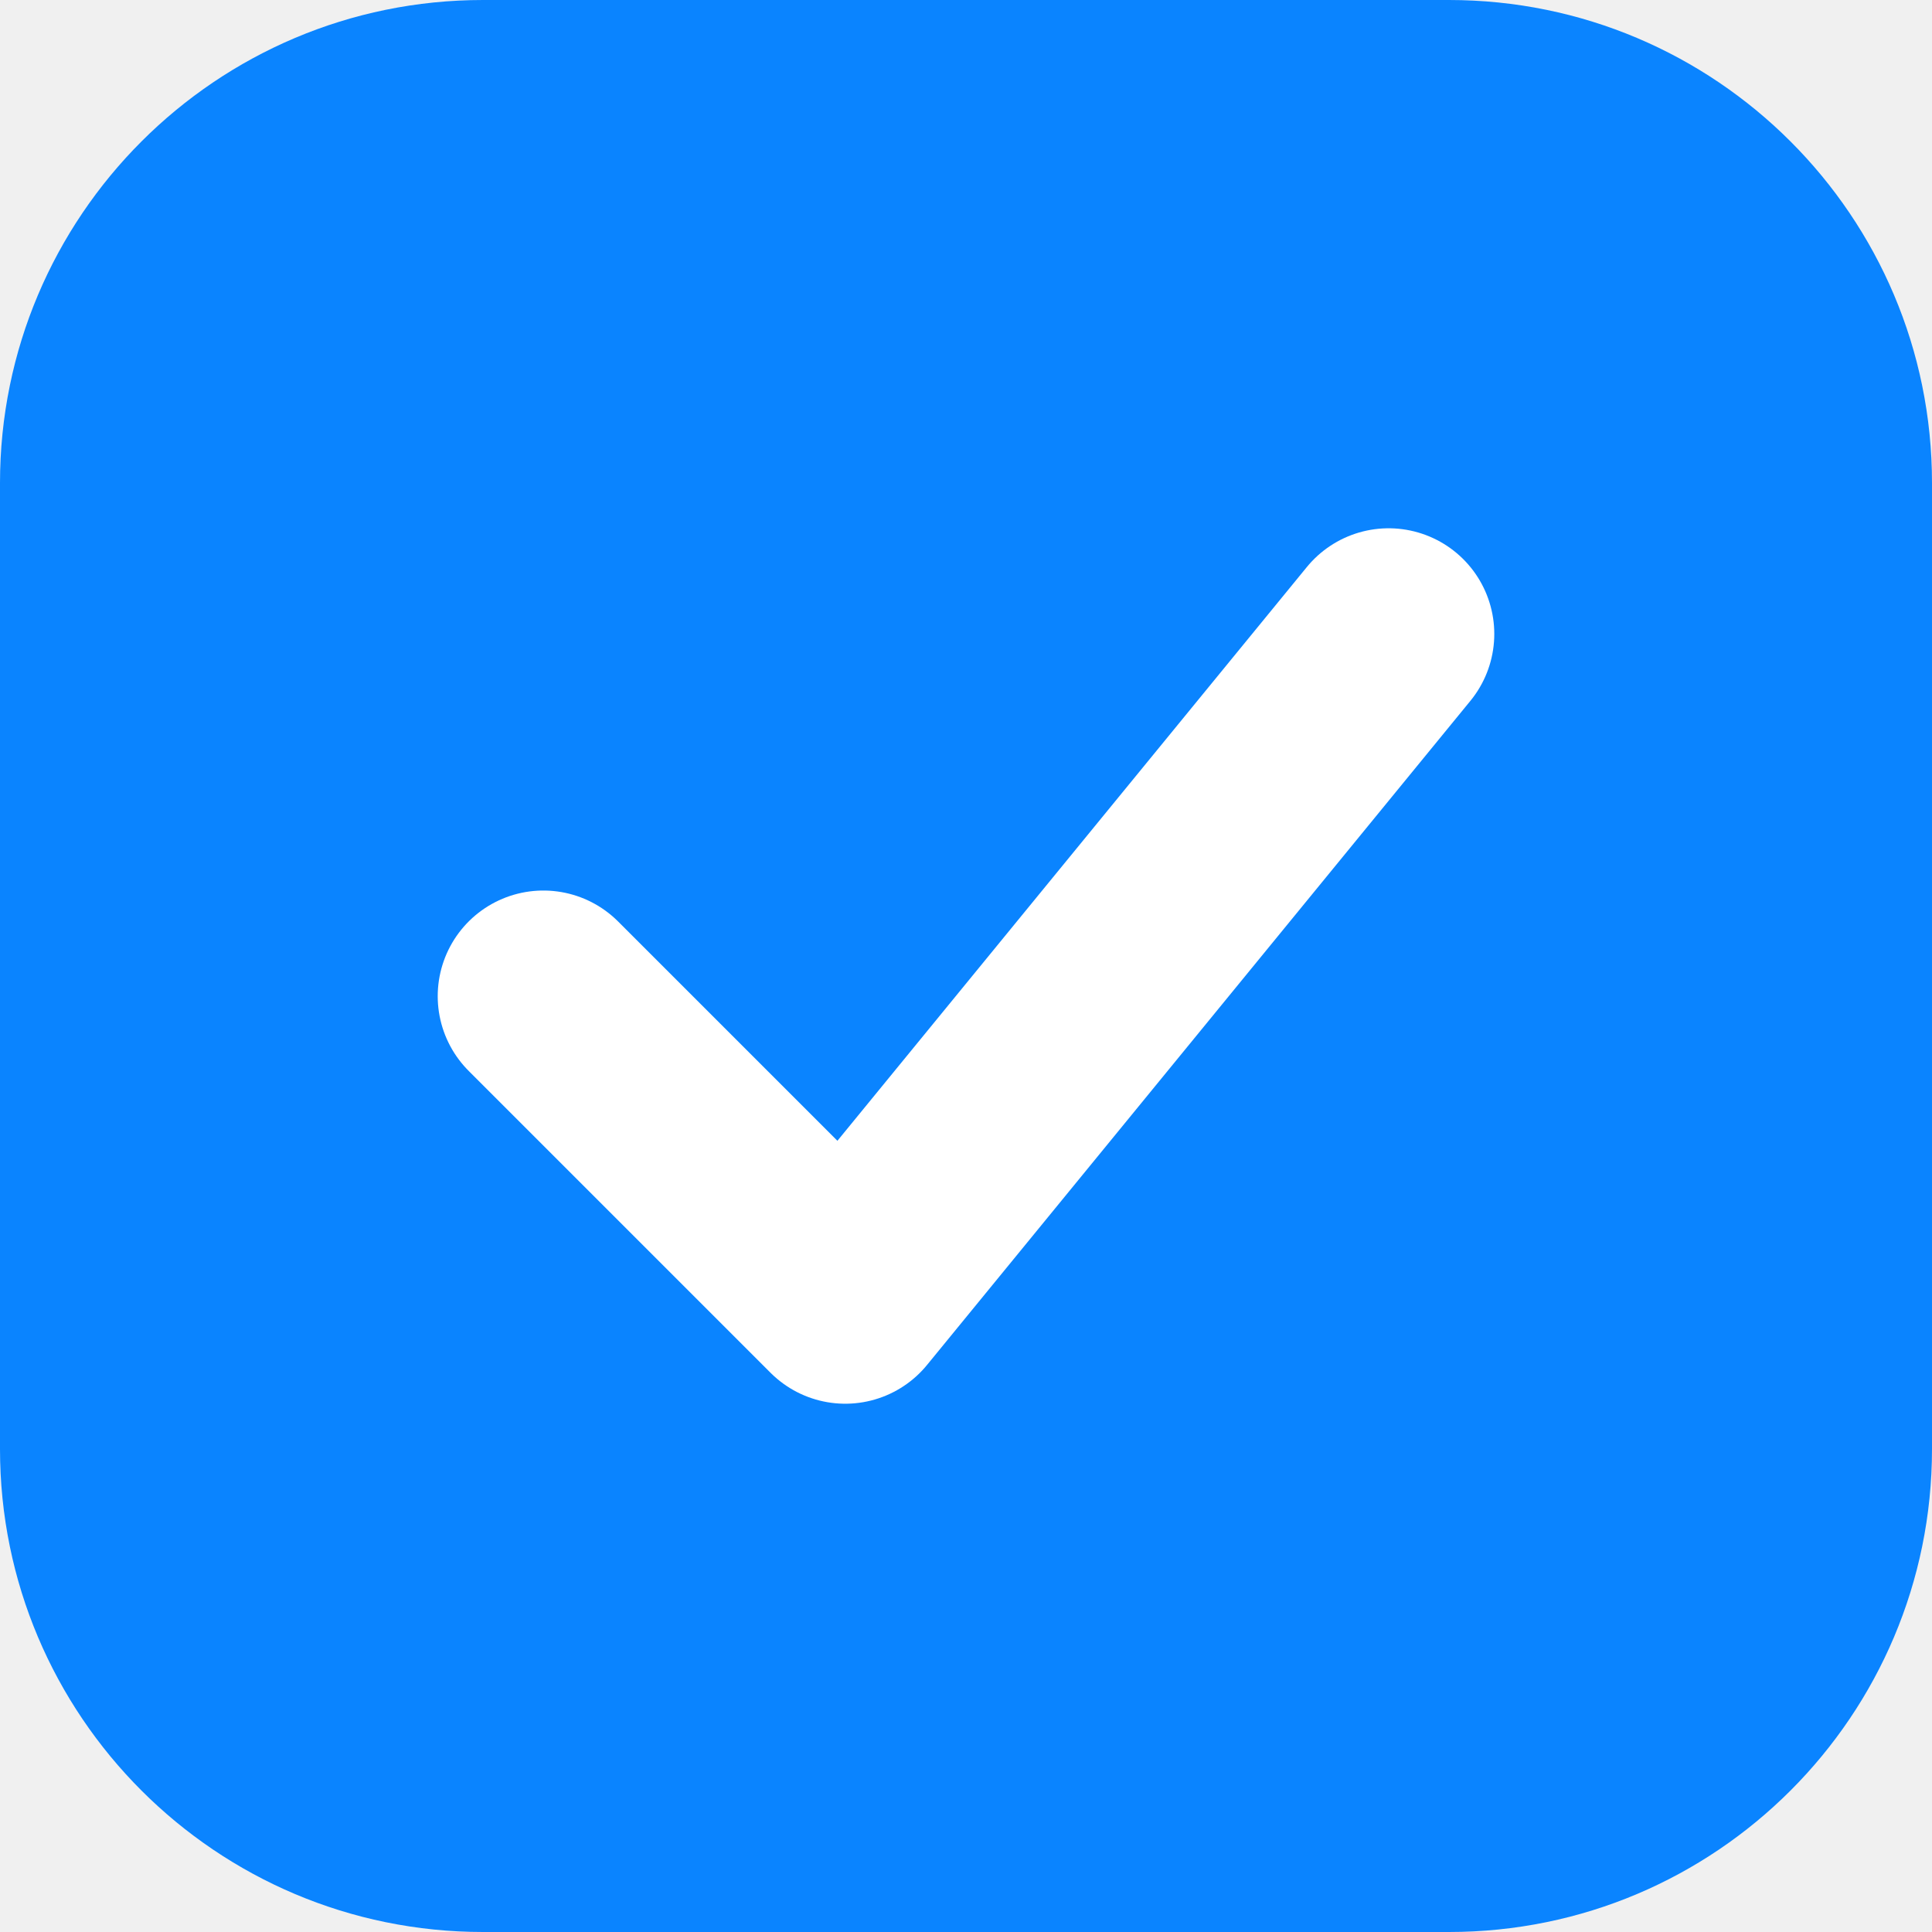
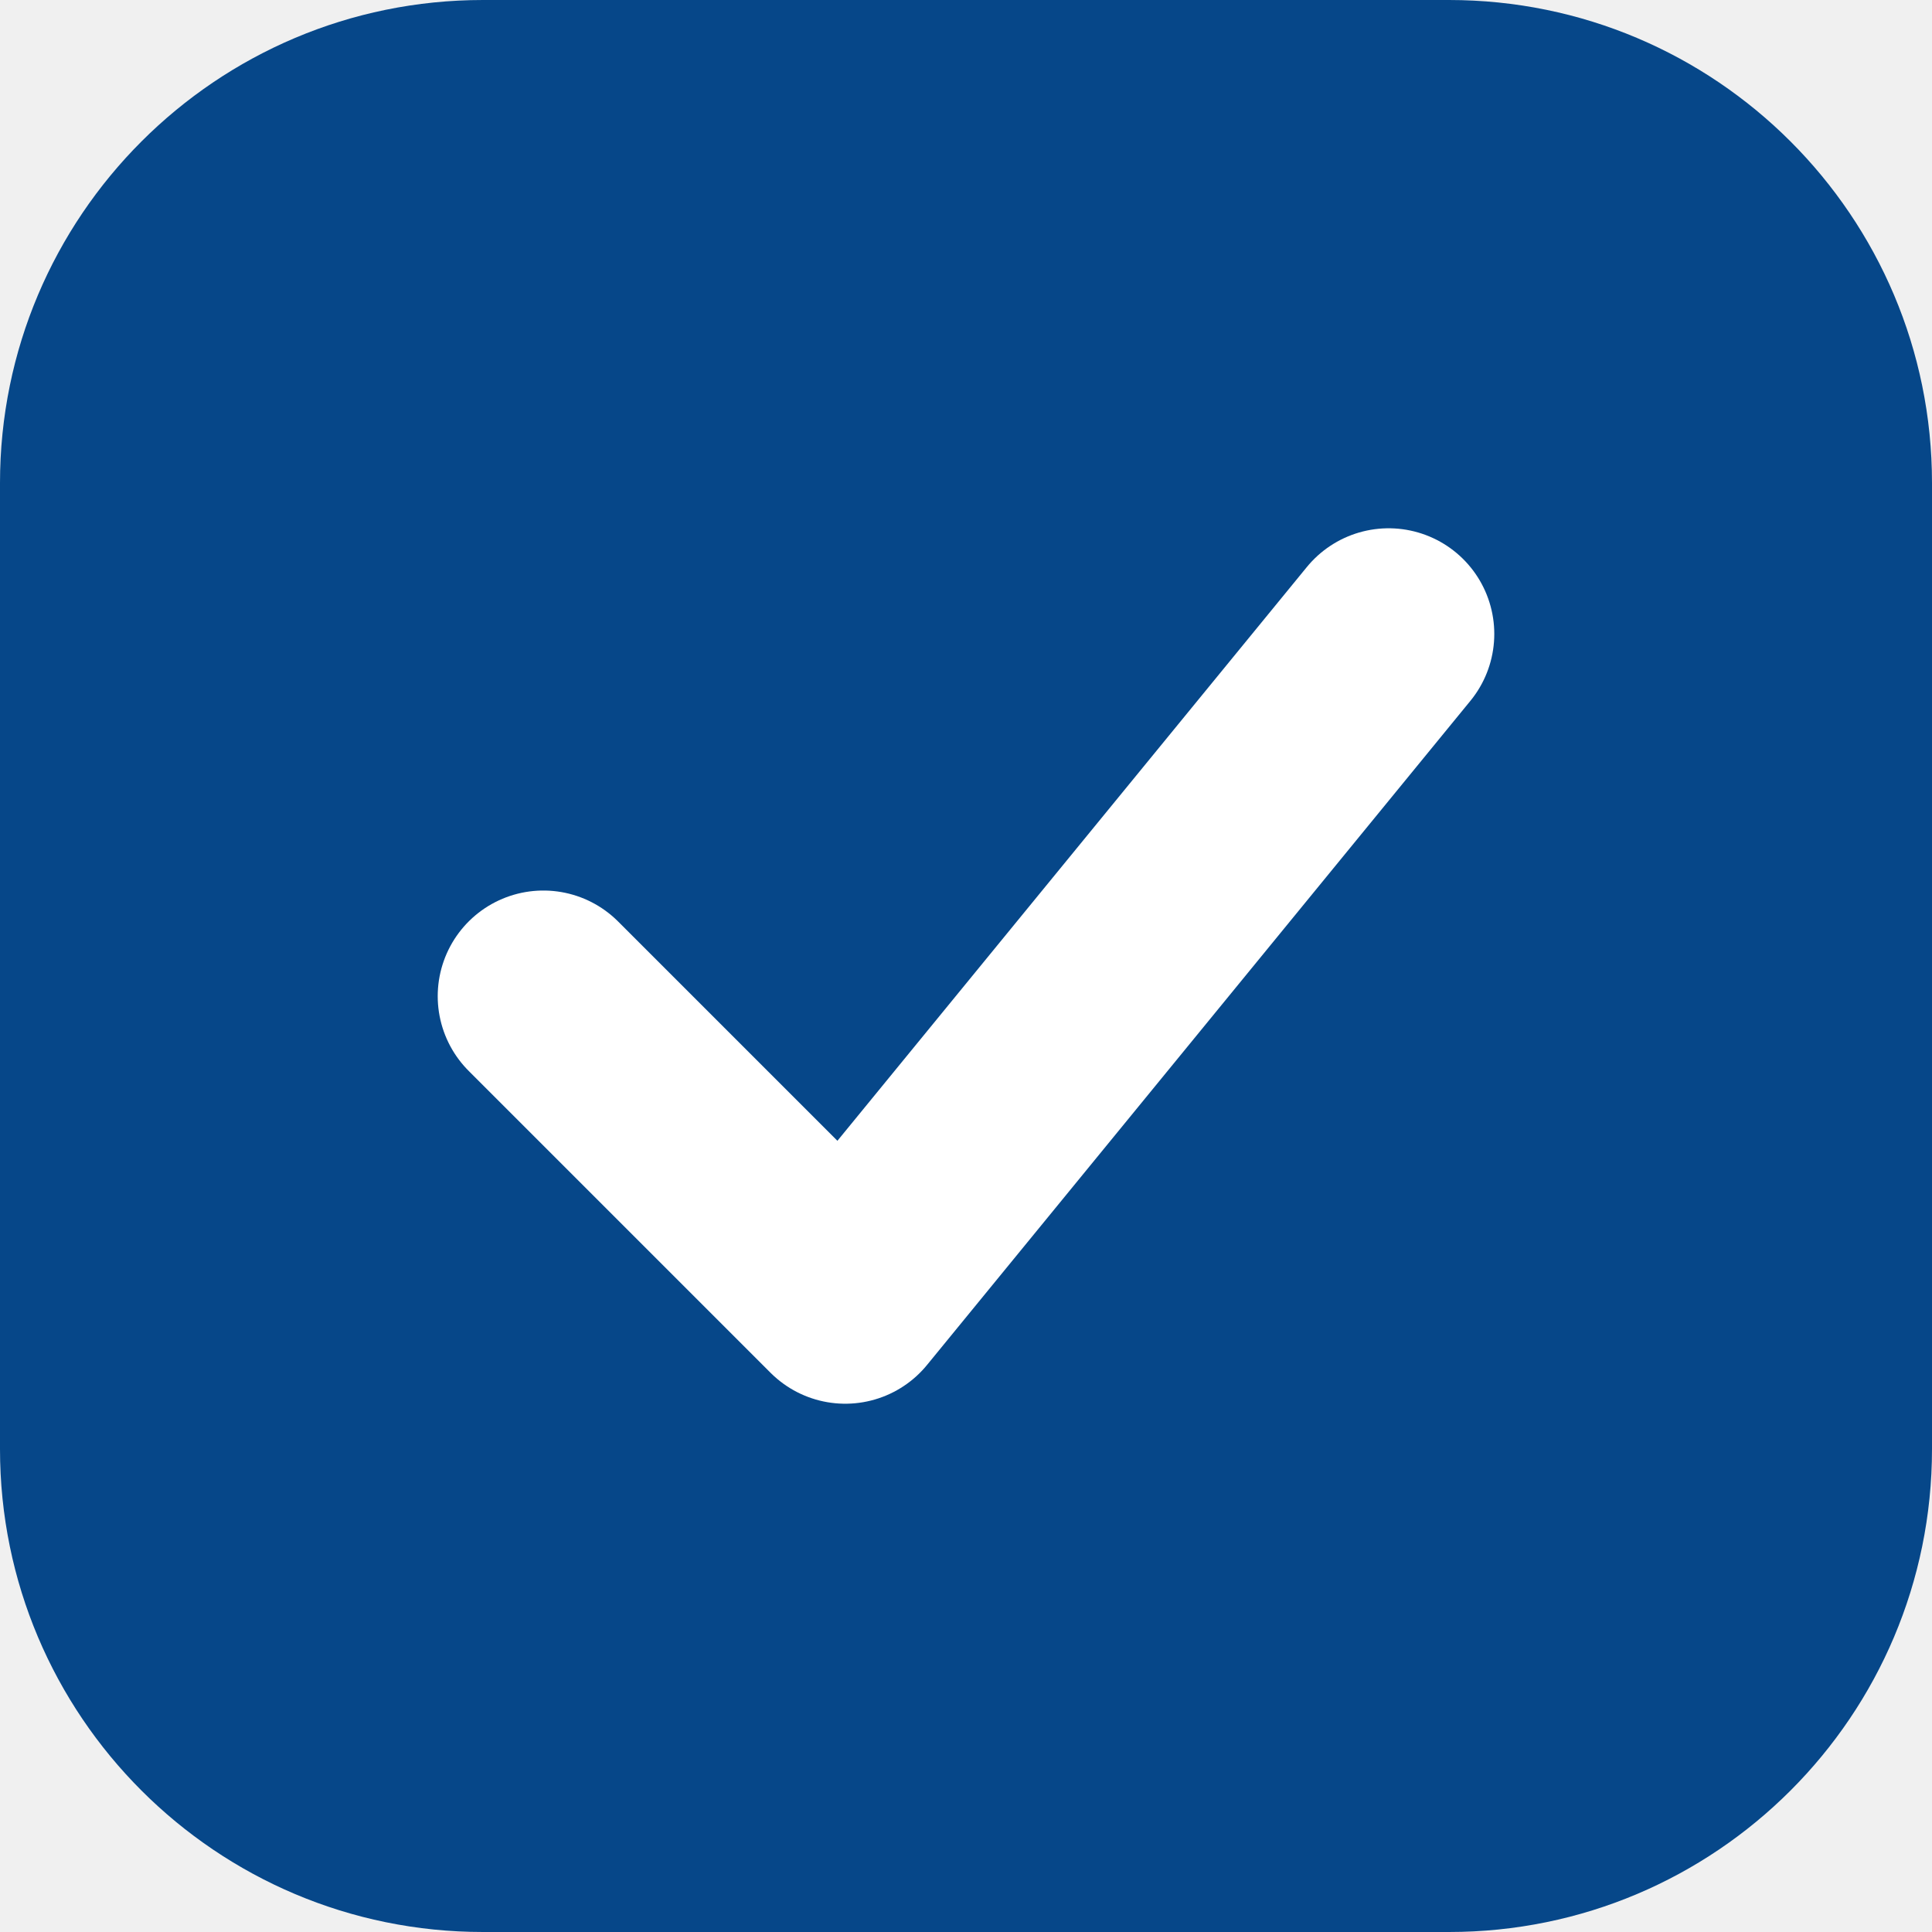
<svg xmlns="http://www.w3.org/2000/svg" viewBox="0 0 64 64">
-   <rect width="64" height="64" rx="16" fill="#0a84ff" />
+   <rect width="64" height="64" rx="16" fill="#064789" />
  <path d="M18 33l10 10 18-22" fill="none" stroke="#fff" stroke-width="7" stroke-linecap="round" stroke-linejoin="round" />
</svg>
